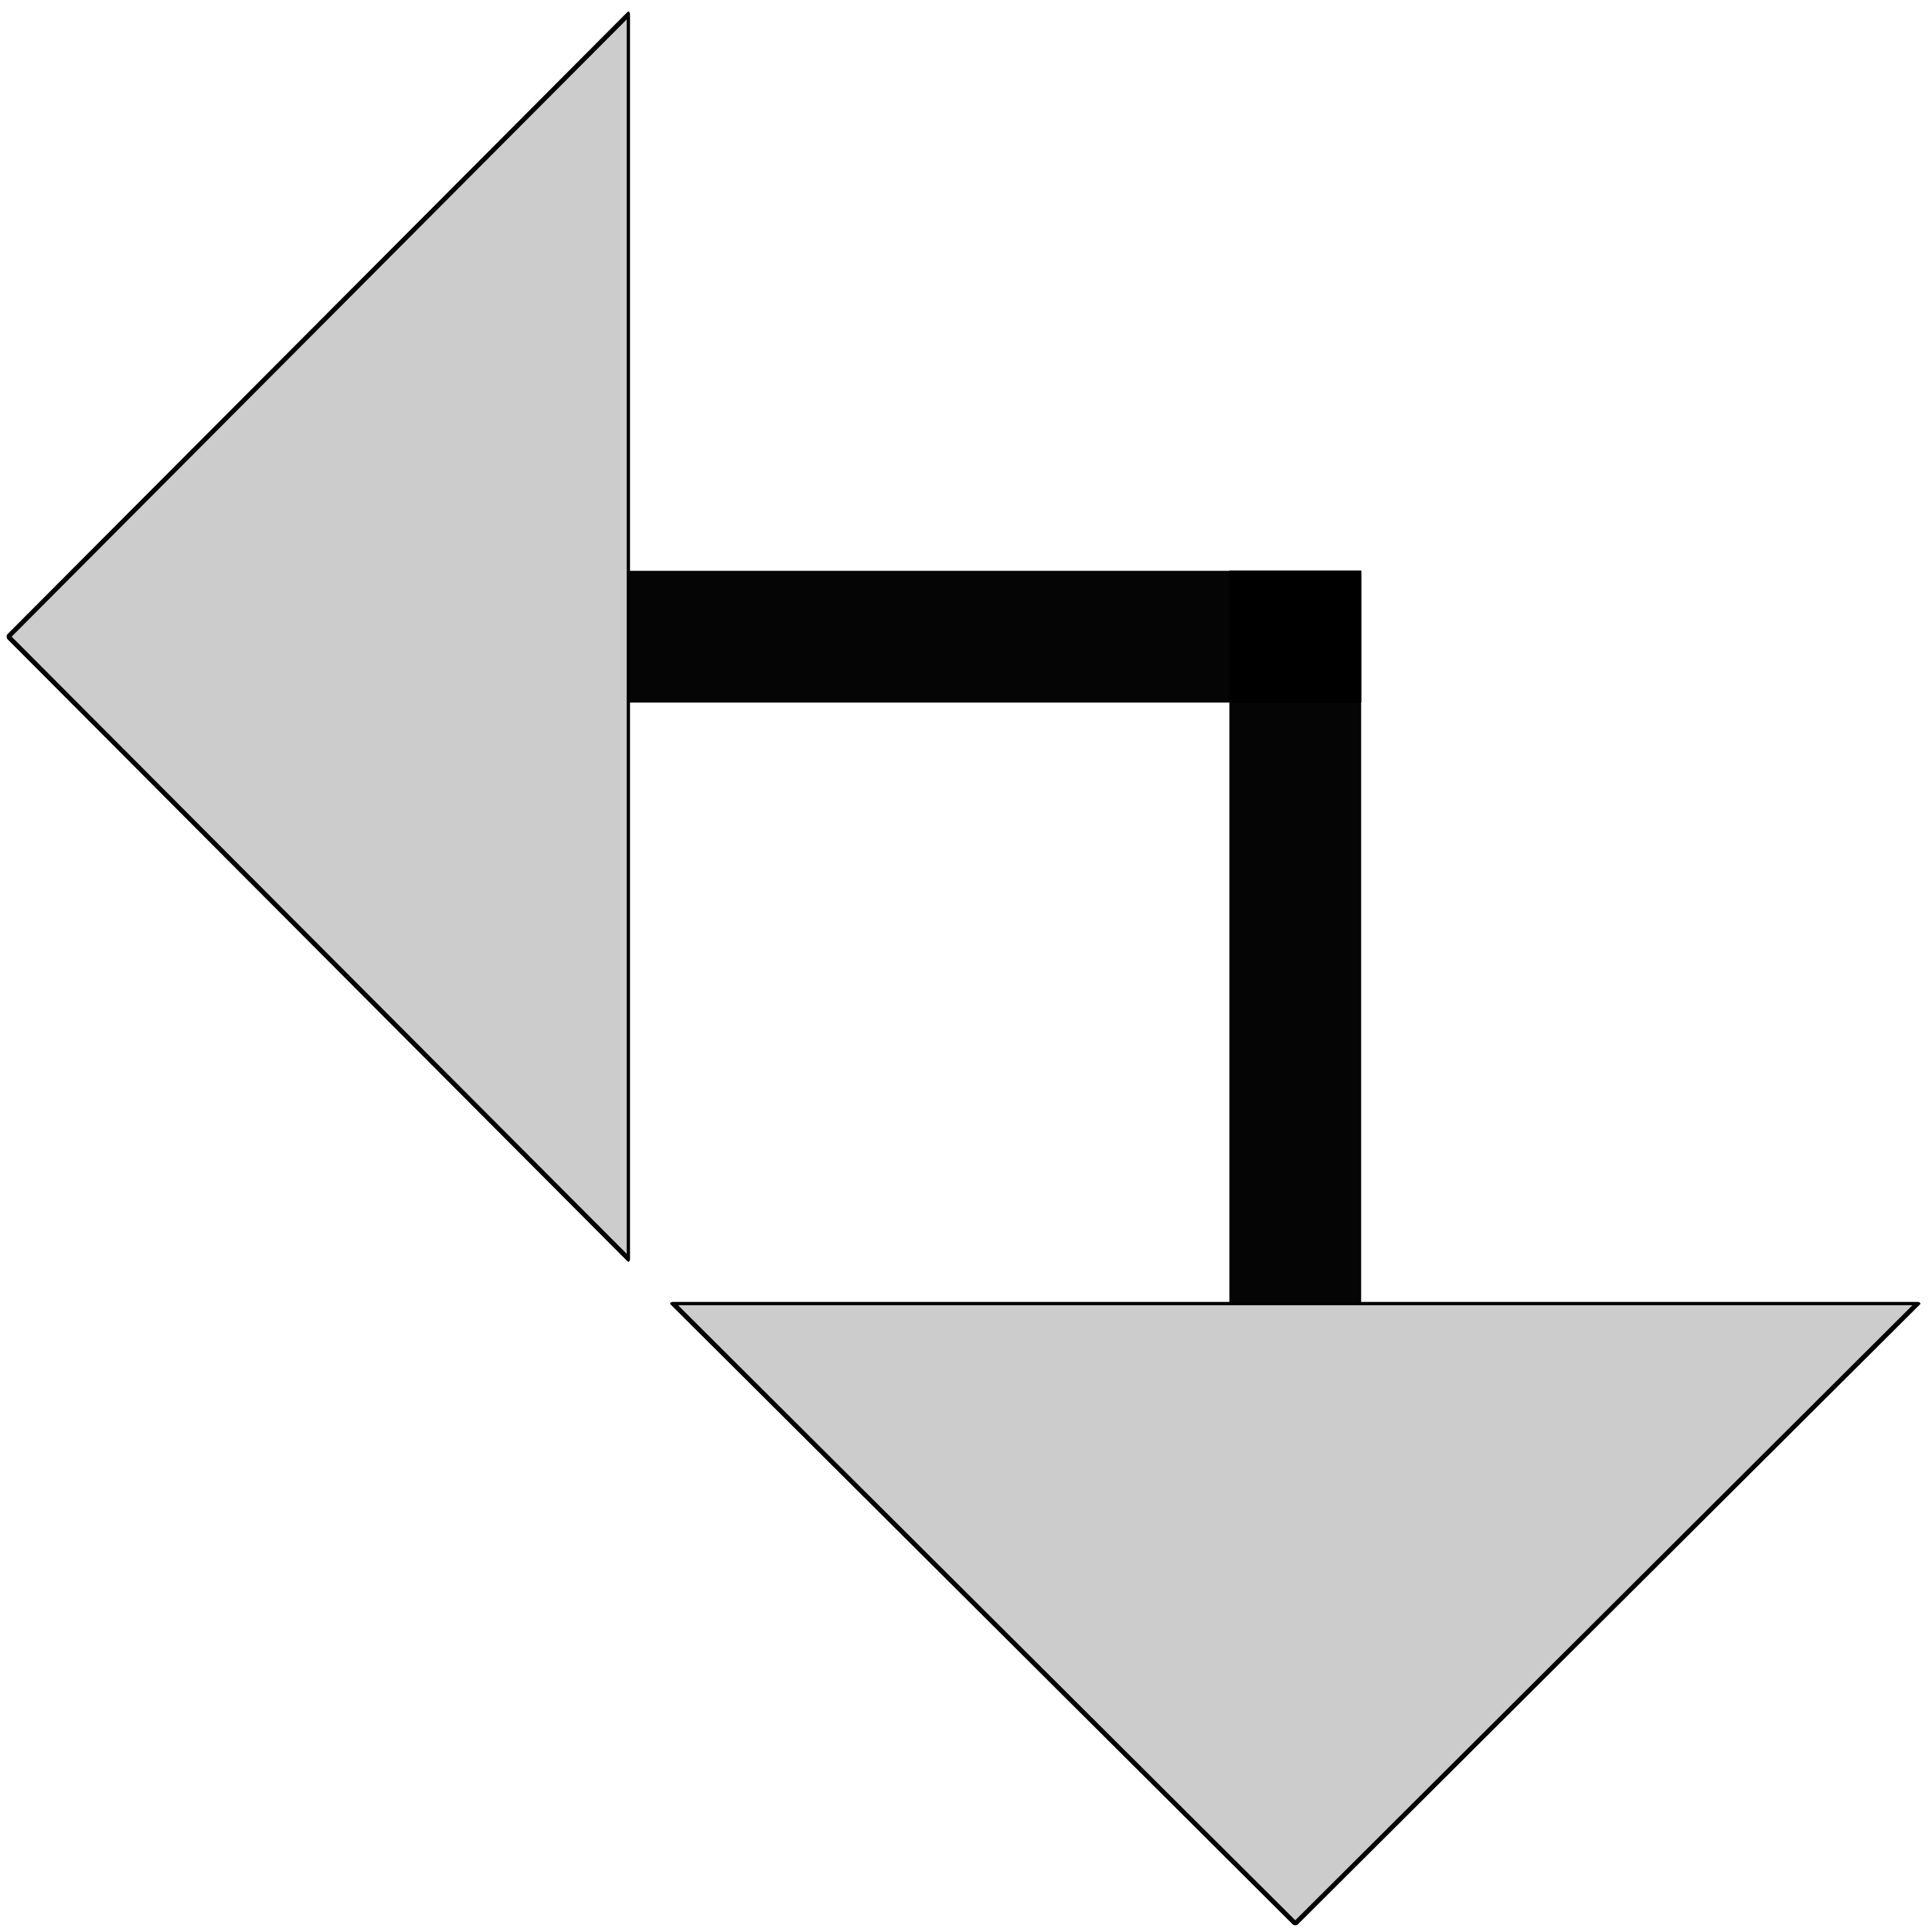
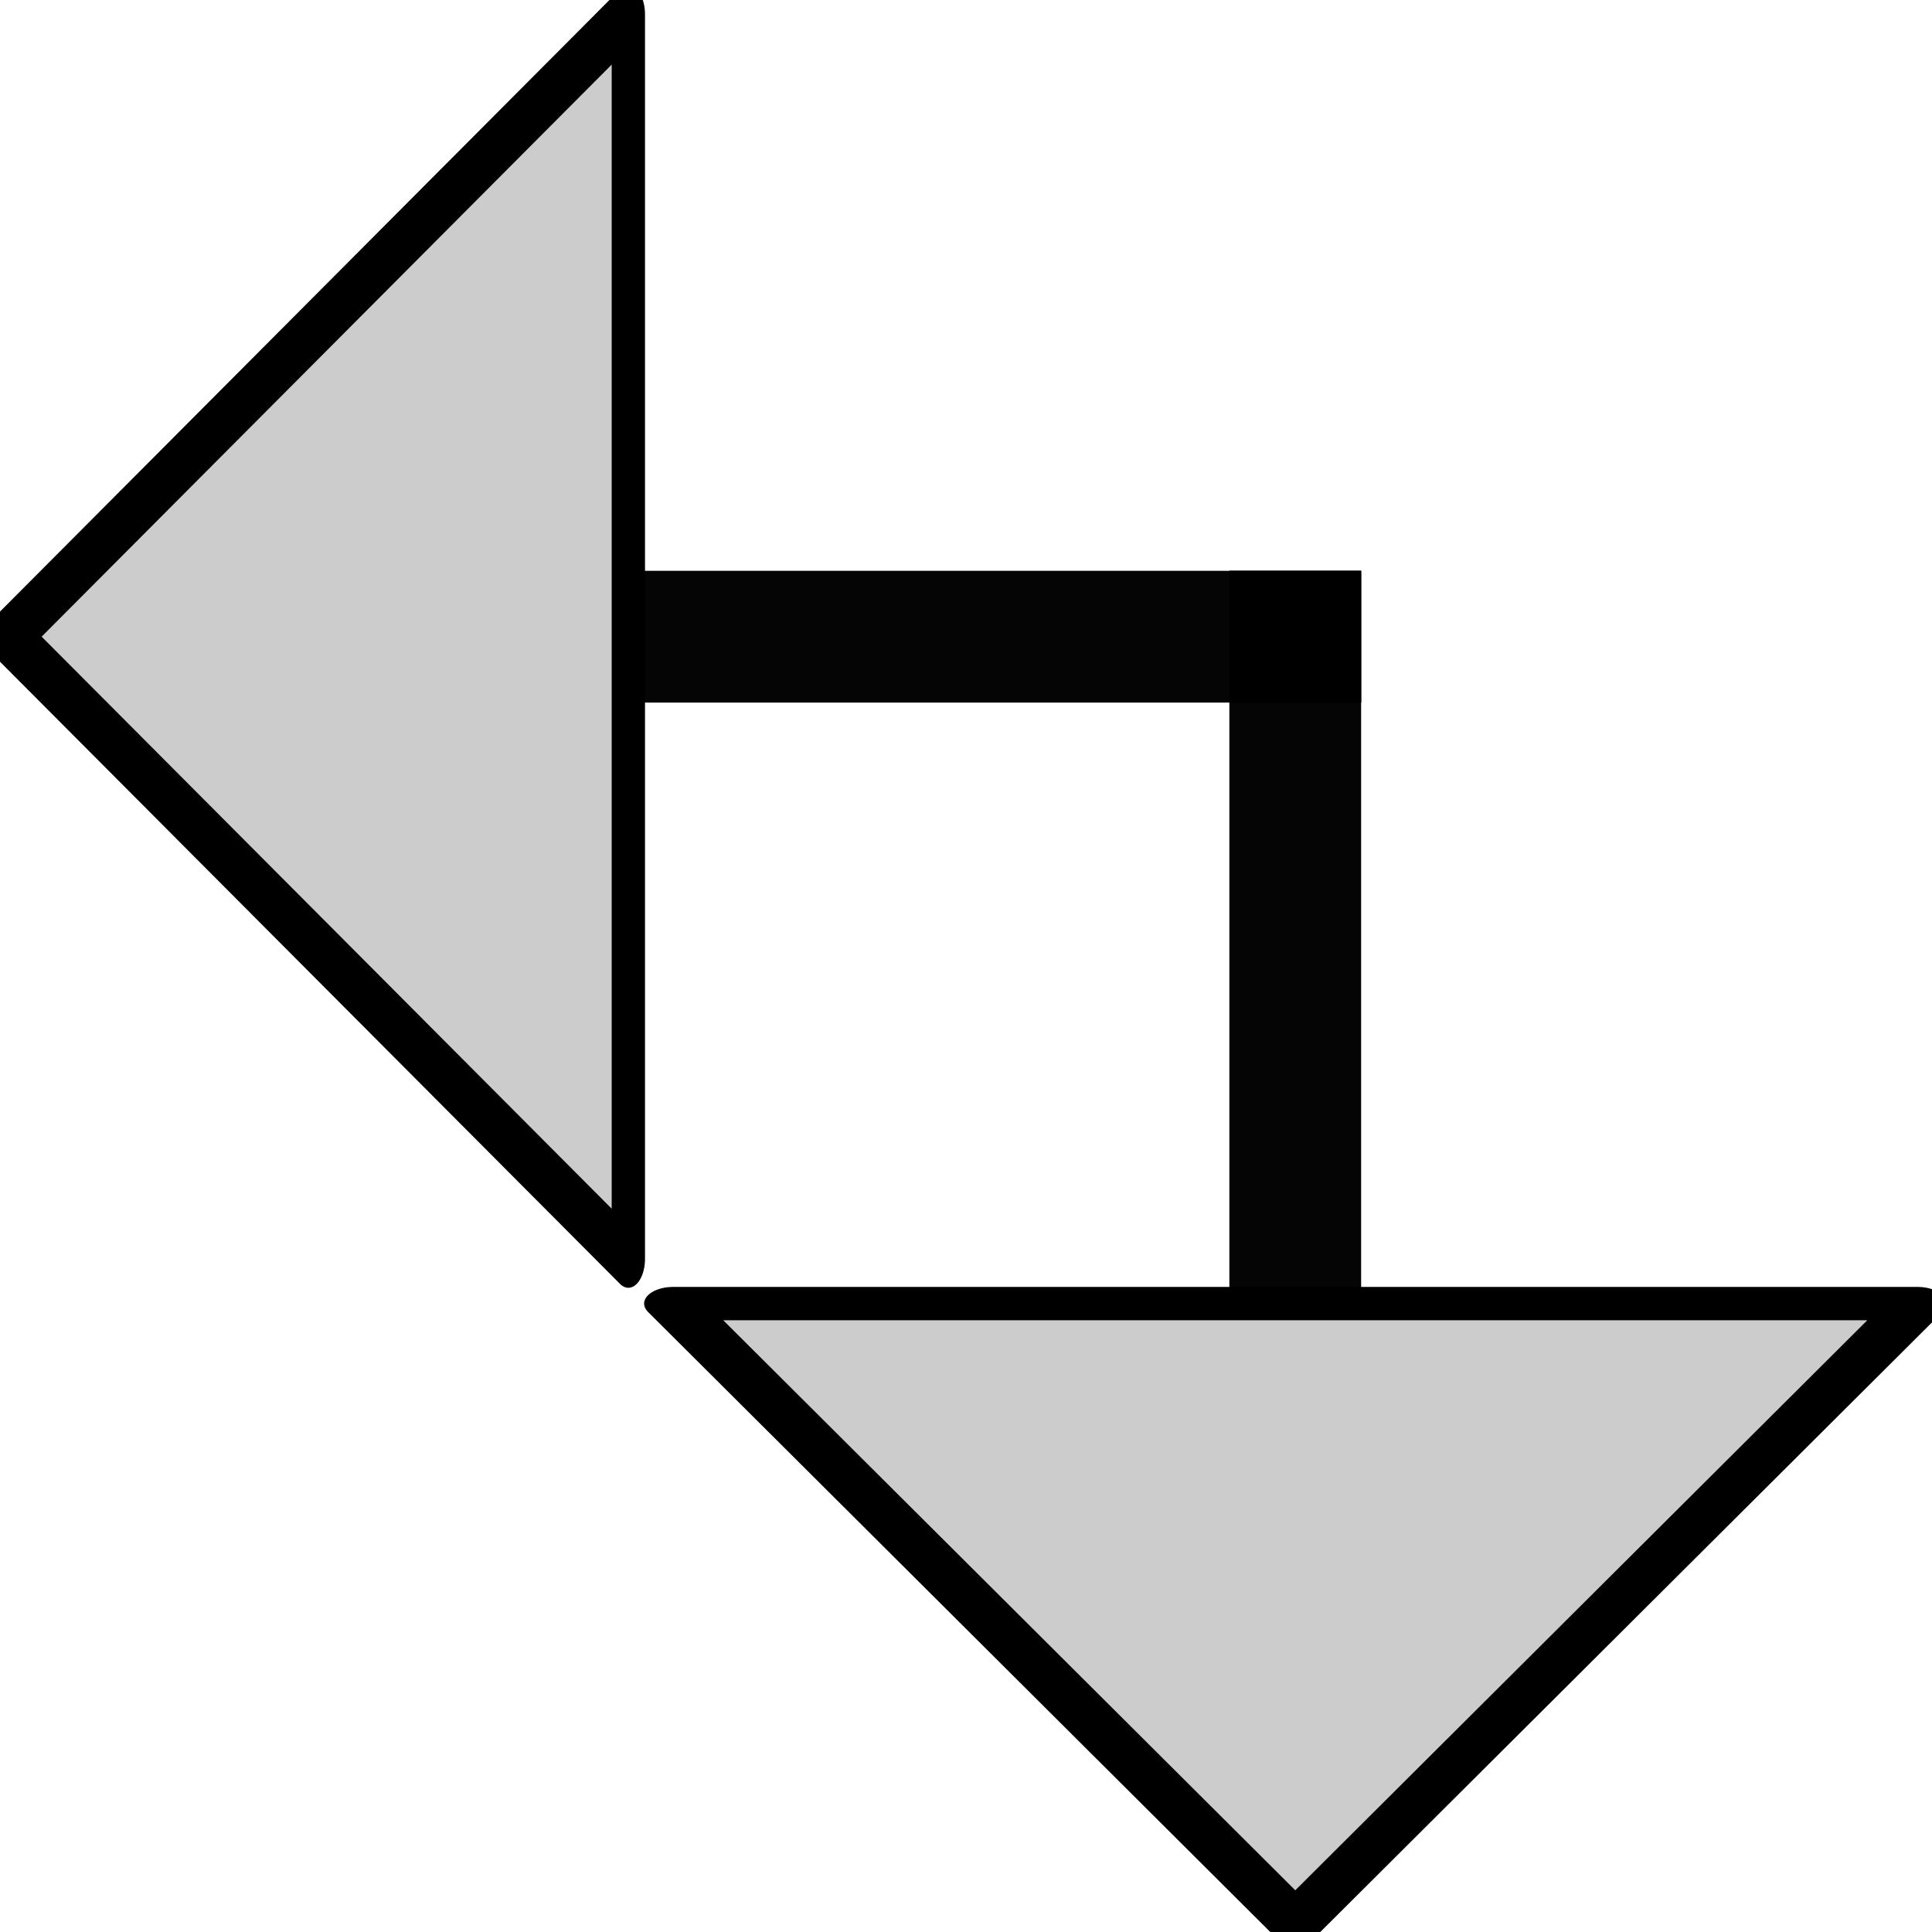
<svg xmlns="http://www.w3.org/2000/svg" width="44" height="44" viewBox="0 0 11.642 11.642" version="1.1" id="svg18161">
  <defs id="defs18155" />
  <g id="layer1" transform="translate(0,-285.3583)">
    <path style="color:#000000;font-style:normal;font-variant:normal;font-weight:normal;font-stretch:normal;font-size:medium;line-height:normal;font-family:sans-serif;font-variant-ligatures:normal;font-variant-position:normal;font-variant-caps:normal;font-variant-numeric:normal;font-variant-alternates:normal;font-feature-settings:normal;text-indent:0;text-align:start;text-decoration:none;text-decoration-line:none;text-decoration-style:solid;text-decoration-color:#000000;letter-spacing:normal;word-spacing:normal;text-transform:none;writing-mode:lr-tb;direction:ltr;text-orientation:mixed;dominant-baseline:auto;baseline-shift:baseline;text-anchor:start;white-space:normal;shape-padding:0;clip-rule:nonzero;display:inline;overflow:visible;visibility:visible;opacity:0.98;isolation:auto;mix-blend-mode:normal;color-interpolation:sRGB;color-interpolation-filters:linearRGB;solid-color:#000000;solid-opacity:1;vector-effect:none;fill:#000000;fill-opacity:1;fill-rule:evenodd;stroke:none;stroke-width:0.794;stroke-linecap:butt;stroke-linejoin:miter;stroke-miterlimit:4;stroke-dasharray:none;stroke-dashoffset:0;stroke-opacity:1;color-rendering:auto;image-rendering:auto;shape-rendering:auto;text-rendering:auto;enable-background:accumulate" d="m 8.202,288.798 v 6.085 H 7.408 v -6.085 z" id="pathRight" />
    <path style="color:#000000;font-style:normal;font-variant:normal;font-weight:normal;font-stretch:normal;font-size:medium;line-height:normal;font-family:sans-serif;font-variant-ligatures:normal;font-variant-position:normal;font-variant-caps:normal;font-variant-numeric:normal;font-variant-alternates:normal;font-feature-settings:normal;text-indent:0;text-align:start;text-decoration:none;text-decoration-line:none;text-decoration-style:solid;text-decoration-color:#000000;letter-spacing:normal;word-spacing:normal;text-transform:none;writing-mode:lr-tb;direction:ltr;text-orientation:mixed;dominant-baseline:auto;baseline-shift:baseline;text-anchor:start;white-space:normal;shape-padding:0;clip-rule:nonzero;display:inline;overflow:visible;visibility:visible;opacity:0.98;isolation:auto;mix-blend-mode:normal;color-interpolation:sRGB;color-interpolation-filters:linearRGB;solid-color:#000000;solid-opacity:1;vector-effect:none;fill:#000000;fill-opacity:1;fill-rule:evenodd;stroke:none;stroke-width:0.794;stroke-linecap:butt;stroke-linejoin:miter;stroke-miterlimit:4;stroke-dasharray:none;stroke-dashoffset:0;stroke-opacity:1;color-rendering:auto;image-rendering:auto;shape-rendering:auto;text-rendering:auto;enable-background:accumulate" d="m 8.202,288.798 v 0.794 H 1.588 v -0.794 z" id="pathLeft" />
-     <path transform="matrix(-0.1289273,0,0,0.07417652,47.57901,271.097)" style="opacity:1;fill:#cccccc;fill-opacity:1;stroke:#000000;stroke-width:0.271;stroke-linecap:round;stroke-linejoin:round;stroke-miterlimit:4;stroke-dasharray:none;stroke-opacity:1" id="RightArrow" d="m 308.498,348.53 -29.08,-50.369 58.161,0 z" />
-     <path d="m 308.498,348.53 -29.08,-50.369 58.161,0 z" id="LeftArrow" style="opacity:1;fill:#cccccc;fill-opacity:1;stroke:#000000;stroke-width:0.271;stroke-linecap:round;stroke-linejoin:round;stroke-miterlimit:4;stroke-dasharray:none;stroke-opacity:1" transform="matrix(0,-0.1289272,-0.07417655,0,25.90293,328.9685)" />
+     <path transform="matrix(-0.1289273,0,0,0.07417652,47.57901,271.097)" style="opacity:1;fill:#cccccc;fill-opacity:1;stroke:#000000;stroke-width:2.706;stroke-linecap:round;stroke-linejoin:round;stroke-miterlimit:4;stroke-dasharray:none;stroke-opacity:1" id="RightArrow" d="m 308.498,348.53 -29.08,-50.369 58.161,0 z" />
+     <path d="m 308.498,348.53 -29.08,-50.369 58.161,0 z" id="LeftArrow" style="opacity:1;fill:#cccccc;fill-opacity:1;stroke:#000000;stroke-width:2.706;stroke-linecap:round;stroke-linejoin:round;stroke-miterlimit:4;stroke-dasharray:none;stroke-opacity:1" transform="matrix(0,-0.1289272,-0.07417655,0,25.90293,328.9685)" />
    <path id="pathJoin" d="m 8.202,288.798 v 0.794 h -0.794 v -0.794 z" style="color:#000000;font-style:normal;font-variant:normal;font-weight:normal;font-stretch:normal;font-size:medium;line-height:normal;font-family:sans-serif;font-variant-ligatures:normal;font-variant-position:normal;font-variant-caps:normal;font-variant-numeric:normal;font-variant-alternates:normal;font-feature-settings:normal;text-indent:0;text-align:start;text-decoration:none;text-decoration-line:none;text-decoration-style:solid;text-decoration-color:#000000;letter-spacing:normal;word-spacing:normal;text-transform:none;writing-mode:lr-tb;direction:ltr;text-orientation:mixed;dominant-baseline:auto;baseline-shift:baseline;text-anchor:start;white-space:normal;shape-padding:0;clip-rule:nonzero;display:inline;overflow:visible;visibility:visible;opacity:0.98;isolation:auto;mix-blend-mode:normal;color-interpolation:sRGB;color-interpolation-filters:linearRGB;solid-color:#000000;solid-opacity:1;vector-effect:none;fill:#000000;fill-opacity:1;fill-rule:evenodd;stroke:none;stroke-width:0.794;stroke-linecap:butt;stroke-linejoin:miter;stroke-miterlimit:4;stroke-dasharray:none;stroke-dashoffset:0;stroke-opacity:1;color-rendering:auto;image-rendering:auto;shape-rendering:auto;text-rendering:auto;enable-background:accumulate" />
  </g>
</svg>
